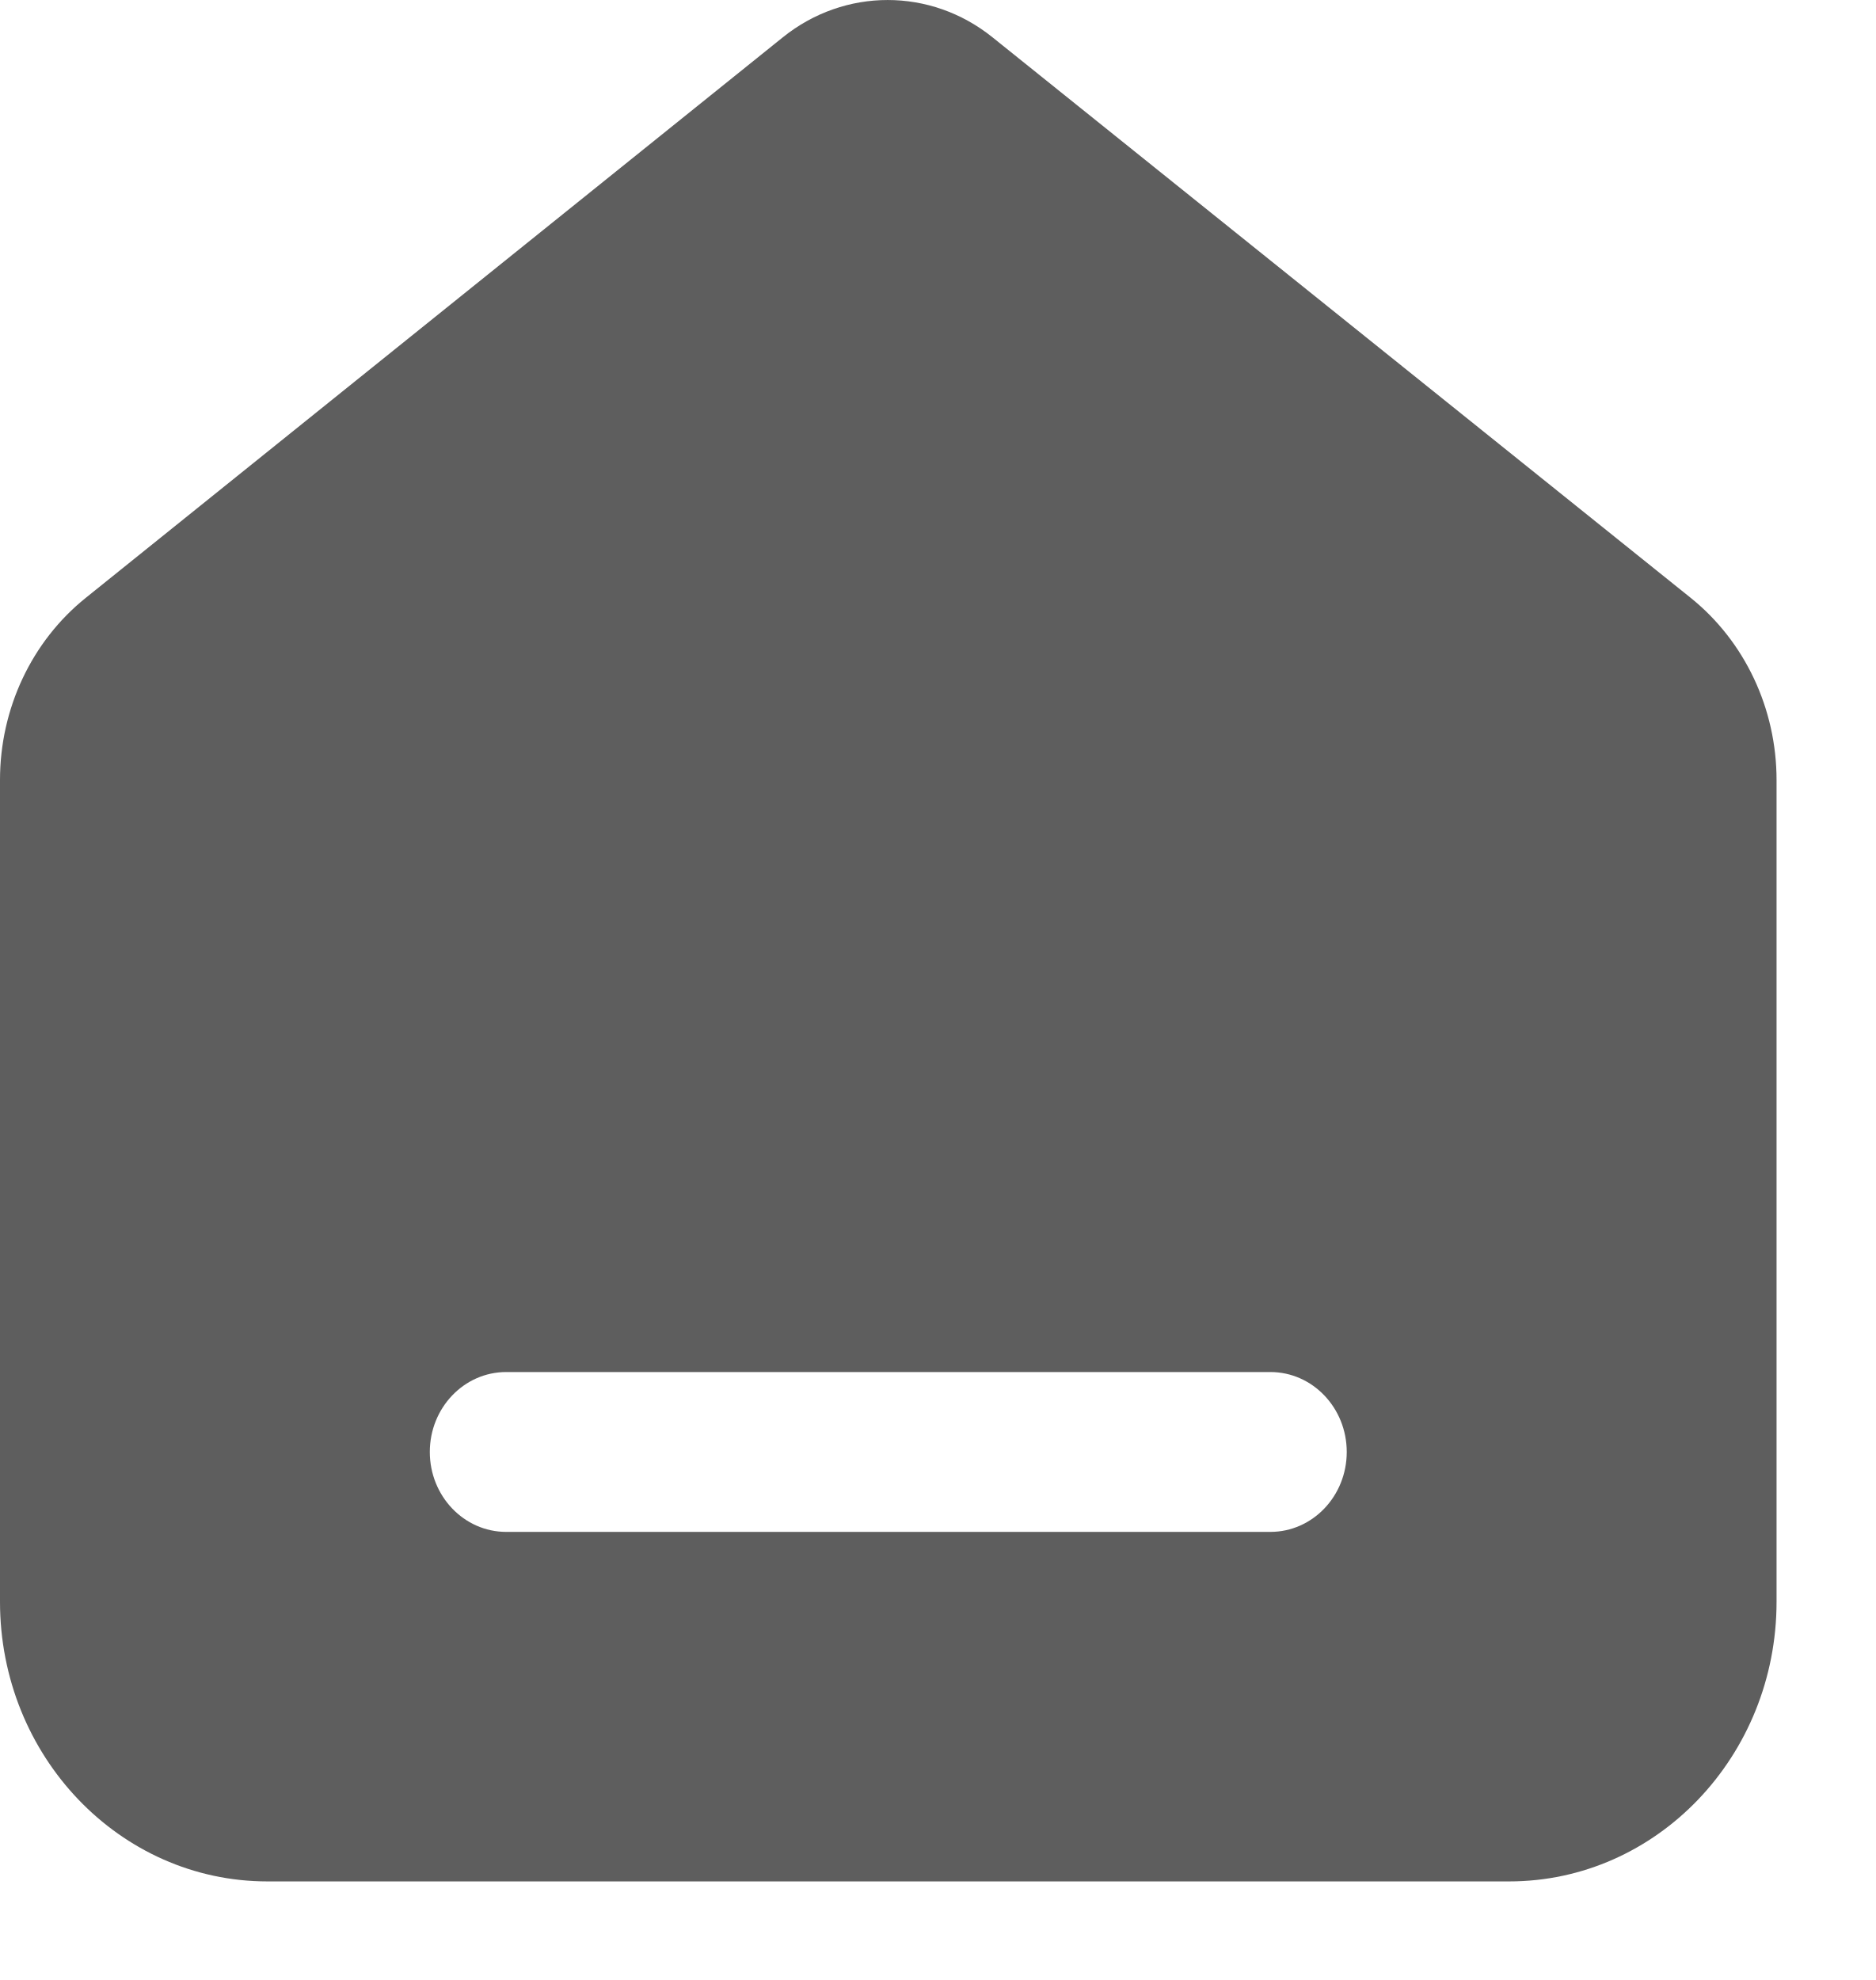
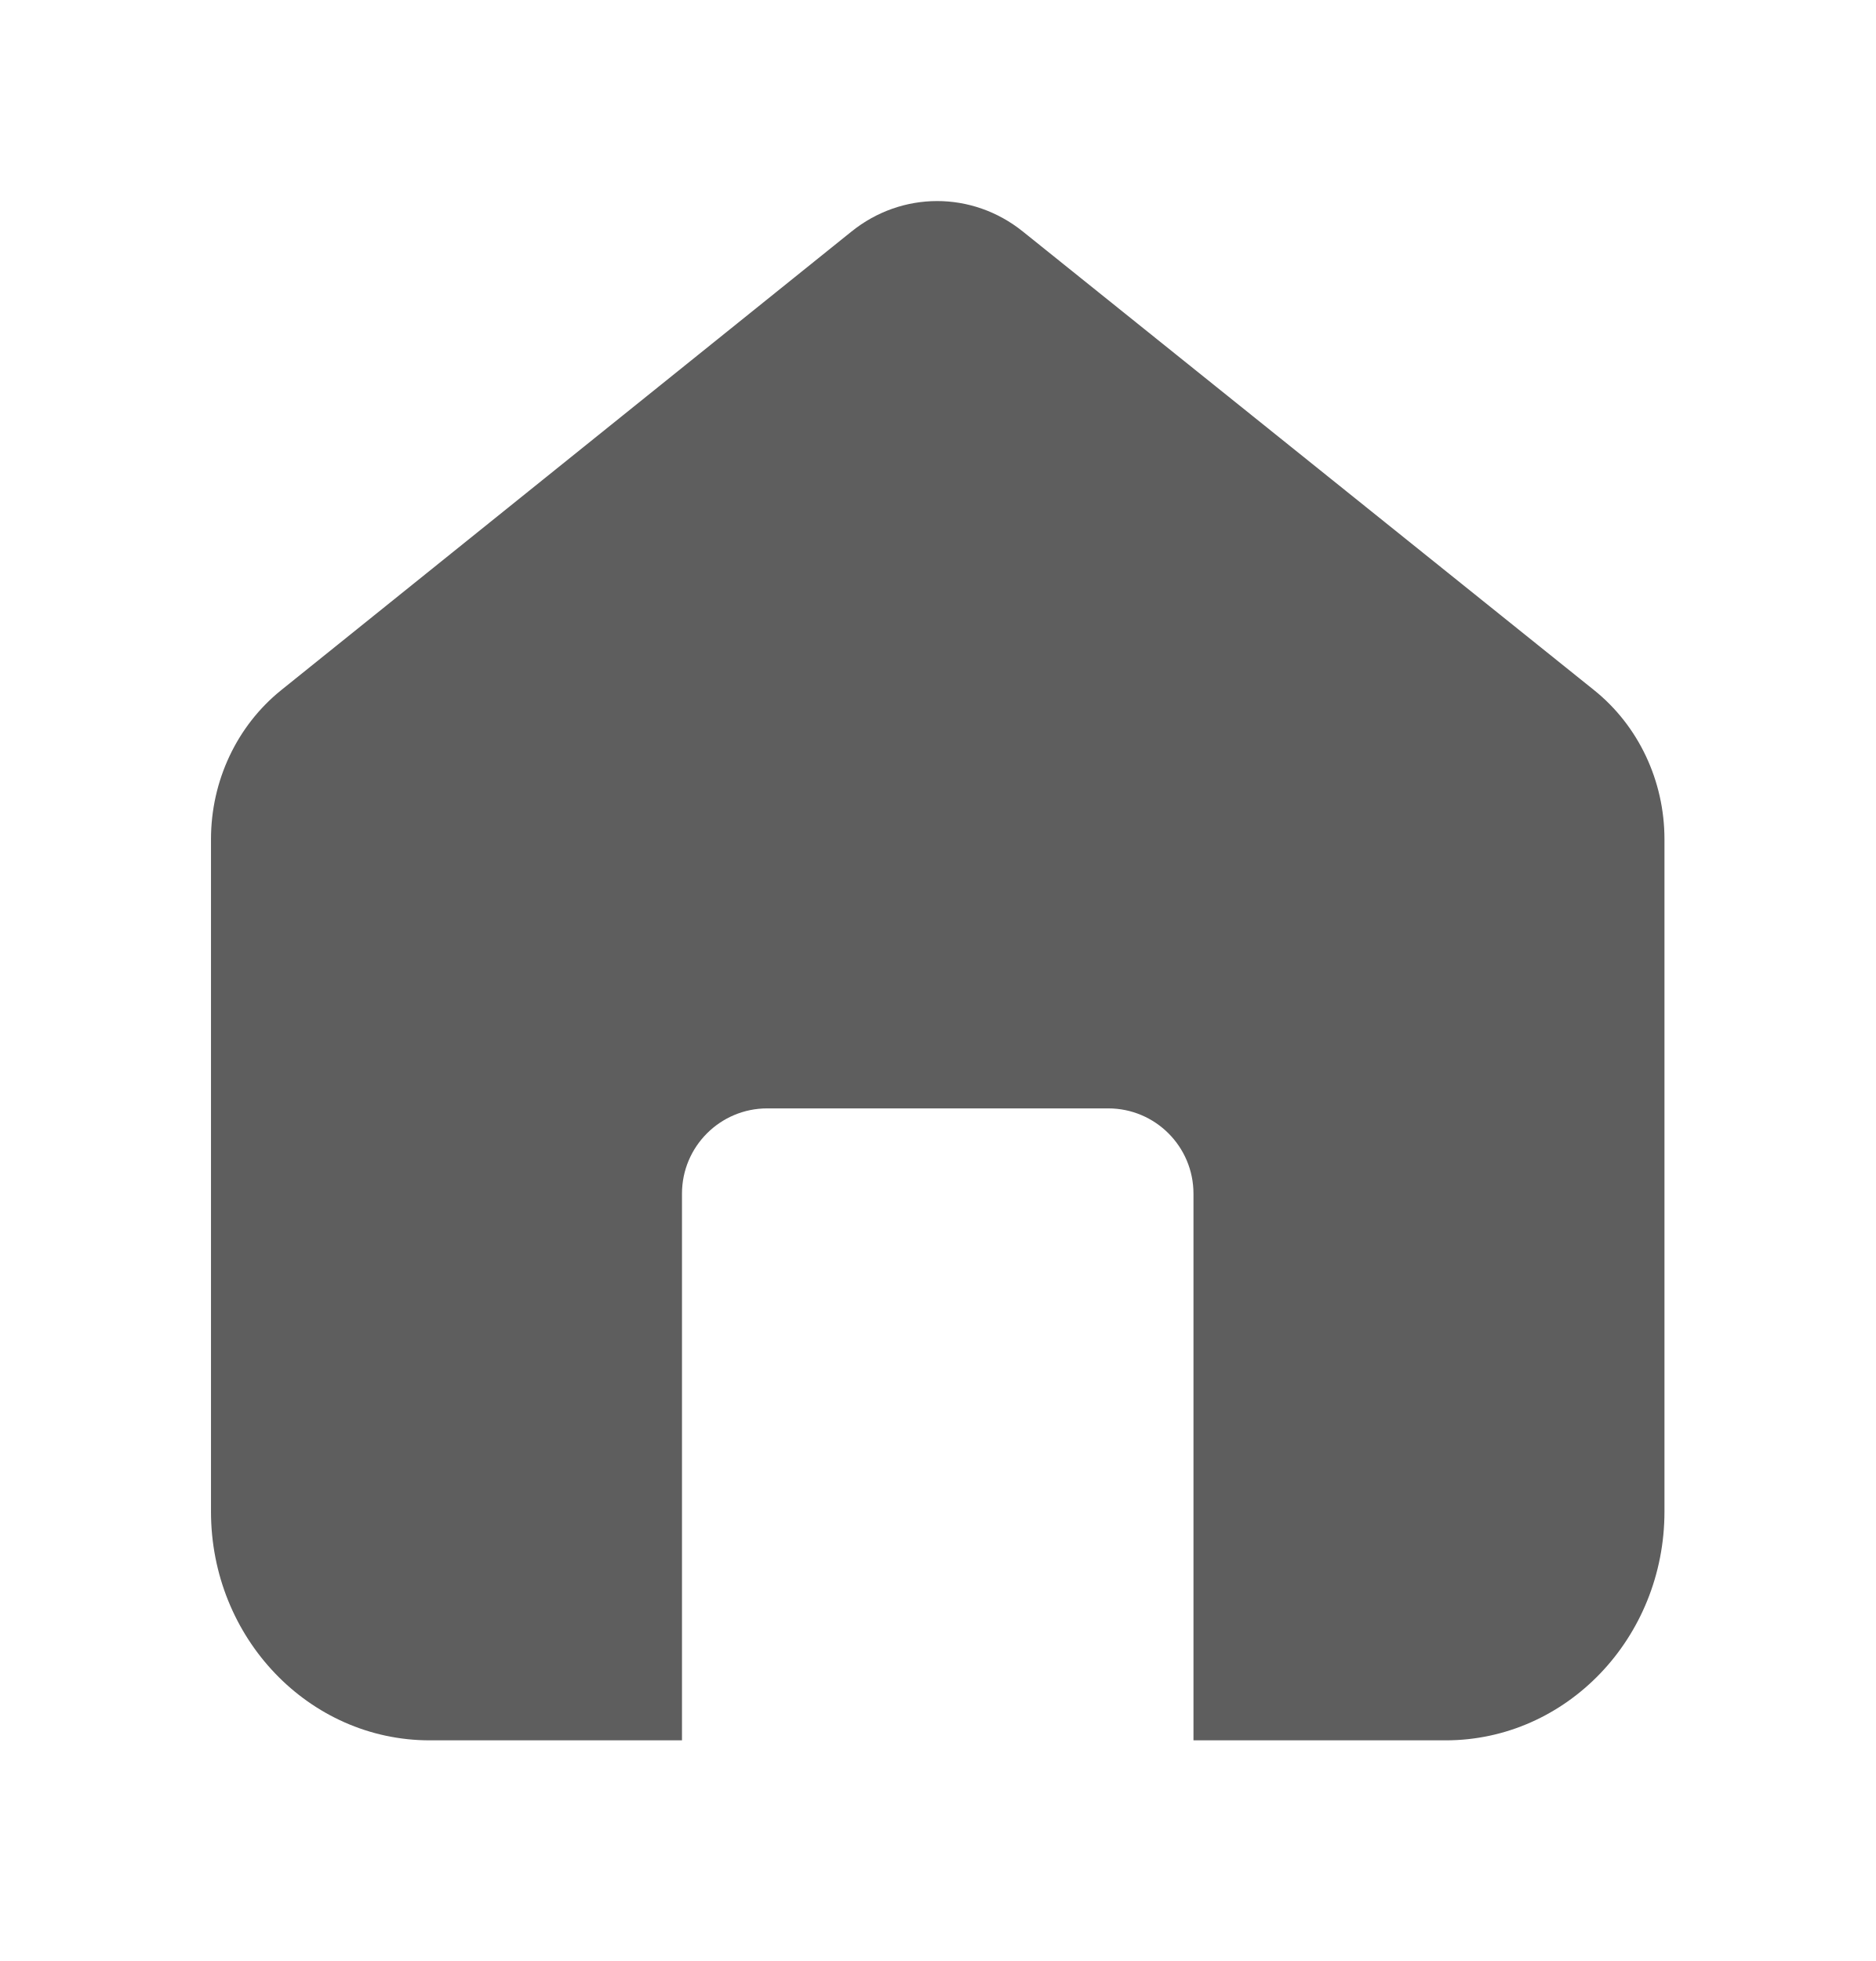
- <svg xmlns="http://www.w3.org/2000/svg" viewBox="0 0 18 19" fill="none">
-   <path fill-rule="evenodd" clip-rule="evenodd" d="M7.513 0.358C8.106 -0.119 8.931 -0.119 9.524 0.357L16.226 5.737C16.745 6.154 17.05 6.8 17.05 7.485L17.05 15.37C17.05 16.852 15.901 18.054 14.483 18.054H2.567C1.149 18.054 4.37101e-06 16.852 3.71536e-06 15.37L0 7.484C0 6.8 0.304 6.154 0.823 5.737L7.513 0.358ZM4.858 13.166C4.453 13.166 4.125 13.51 4.125 13.933C4.125 14.356 4.453 14.7 4.858 14.7H12.192C12.597 14.7 12.925 14.356 12.925 13.933C12.925 13.51 12.597 13.166 12.192 13.166H4.858Z" fill="#5E5E5E" />
+ <svg xmlns="http://www.w3.org/2000/svg" width="22" height="23" viewBox="0 0 22 23" fill="none">
+   <path fill-rule="evenodd" clip-rule="evenodd" d="M9.988 2.716C10.58 2.239 11.405 2.239 11.998 2.715L18.7 8.095C19.22 8.512 19.525 9.158 19.525 9.843L19.525 17.729C19.525 19.211 18.375 20.412 16.958 20.412H5.041C3.624 20.412 2.475 19.211 2.475 17.729L2.475 9.843C2.475 9.158 2.779 8.513 3.298 8.095L9.988 2.716ZM9 13C8.448 13 8 13.448 8 14C8 14.423 8 20.412 8 20.412H14C14 20.412 14 14.423 14 14C14 13.448 13.552 13 13 13H9Z" fill="#5E5E5E" />
</svg>
